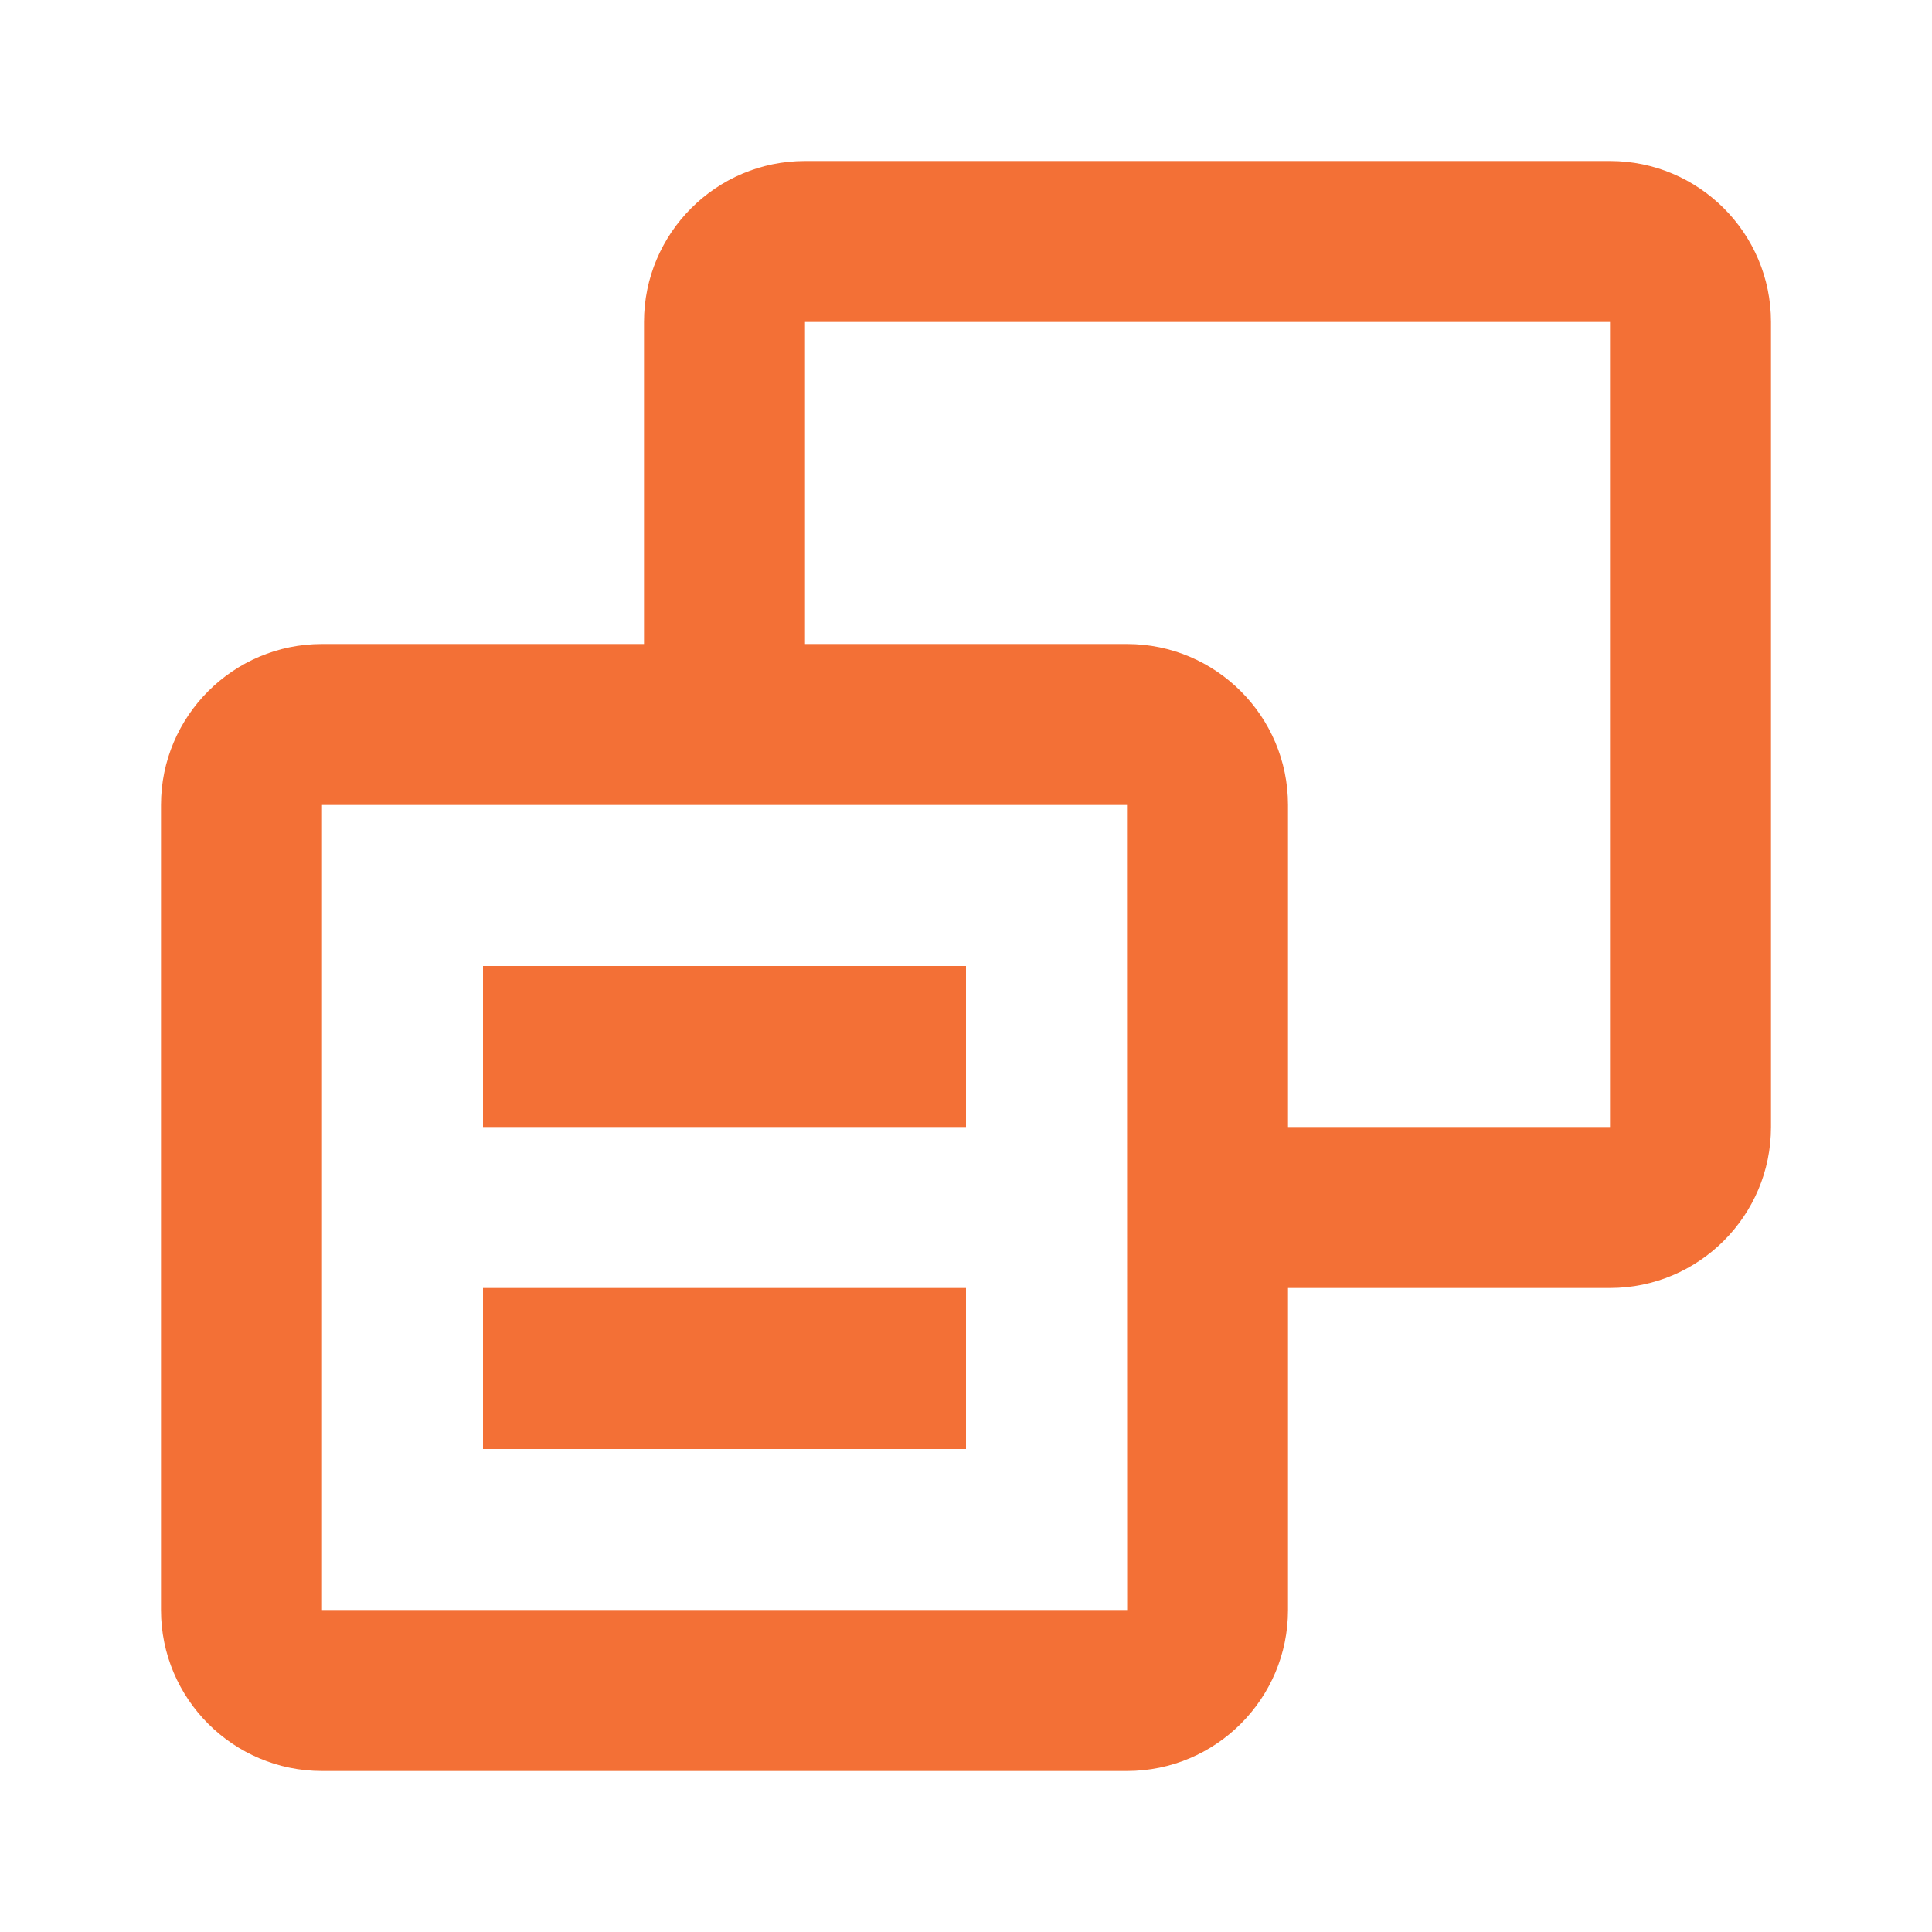
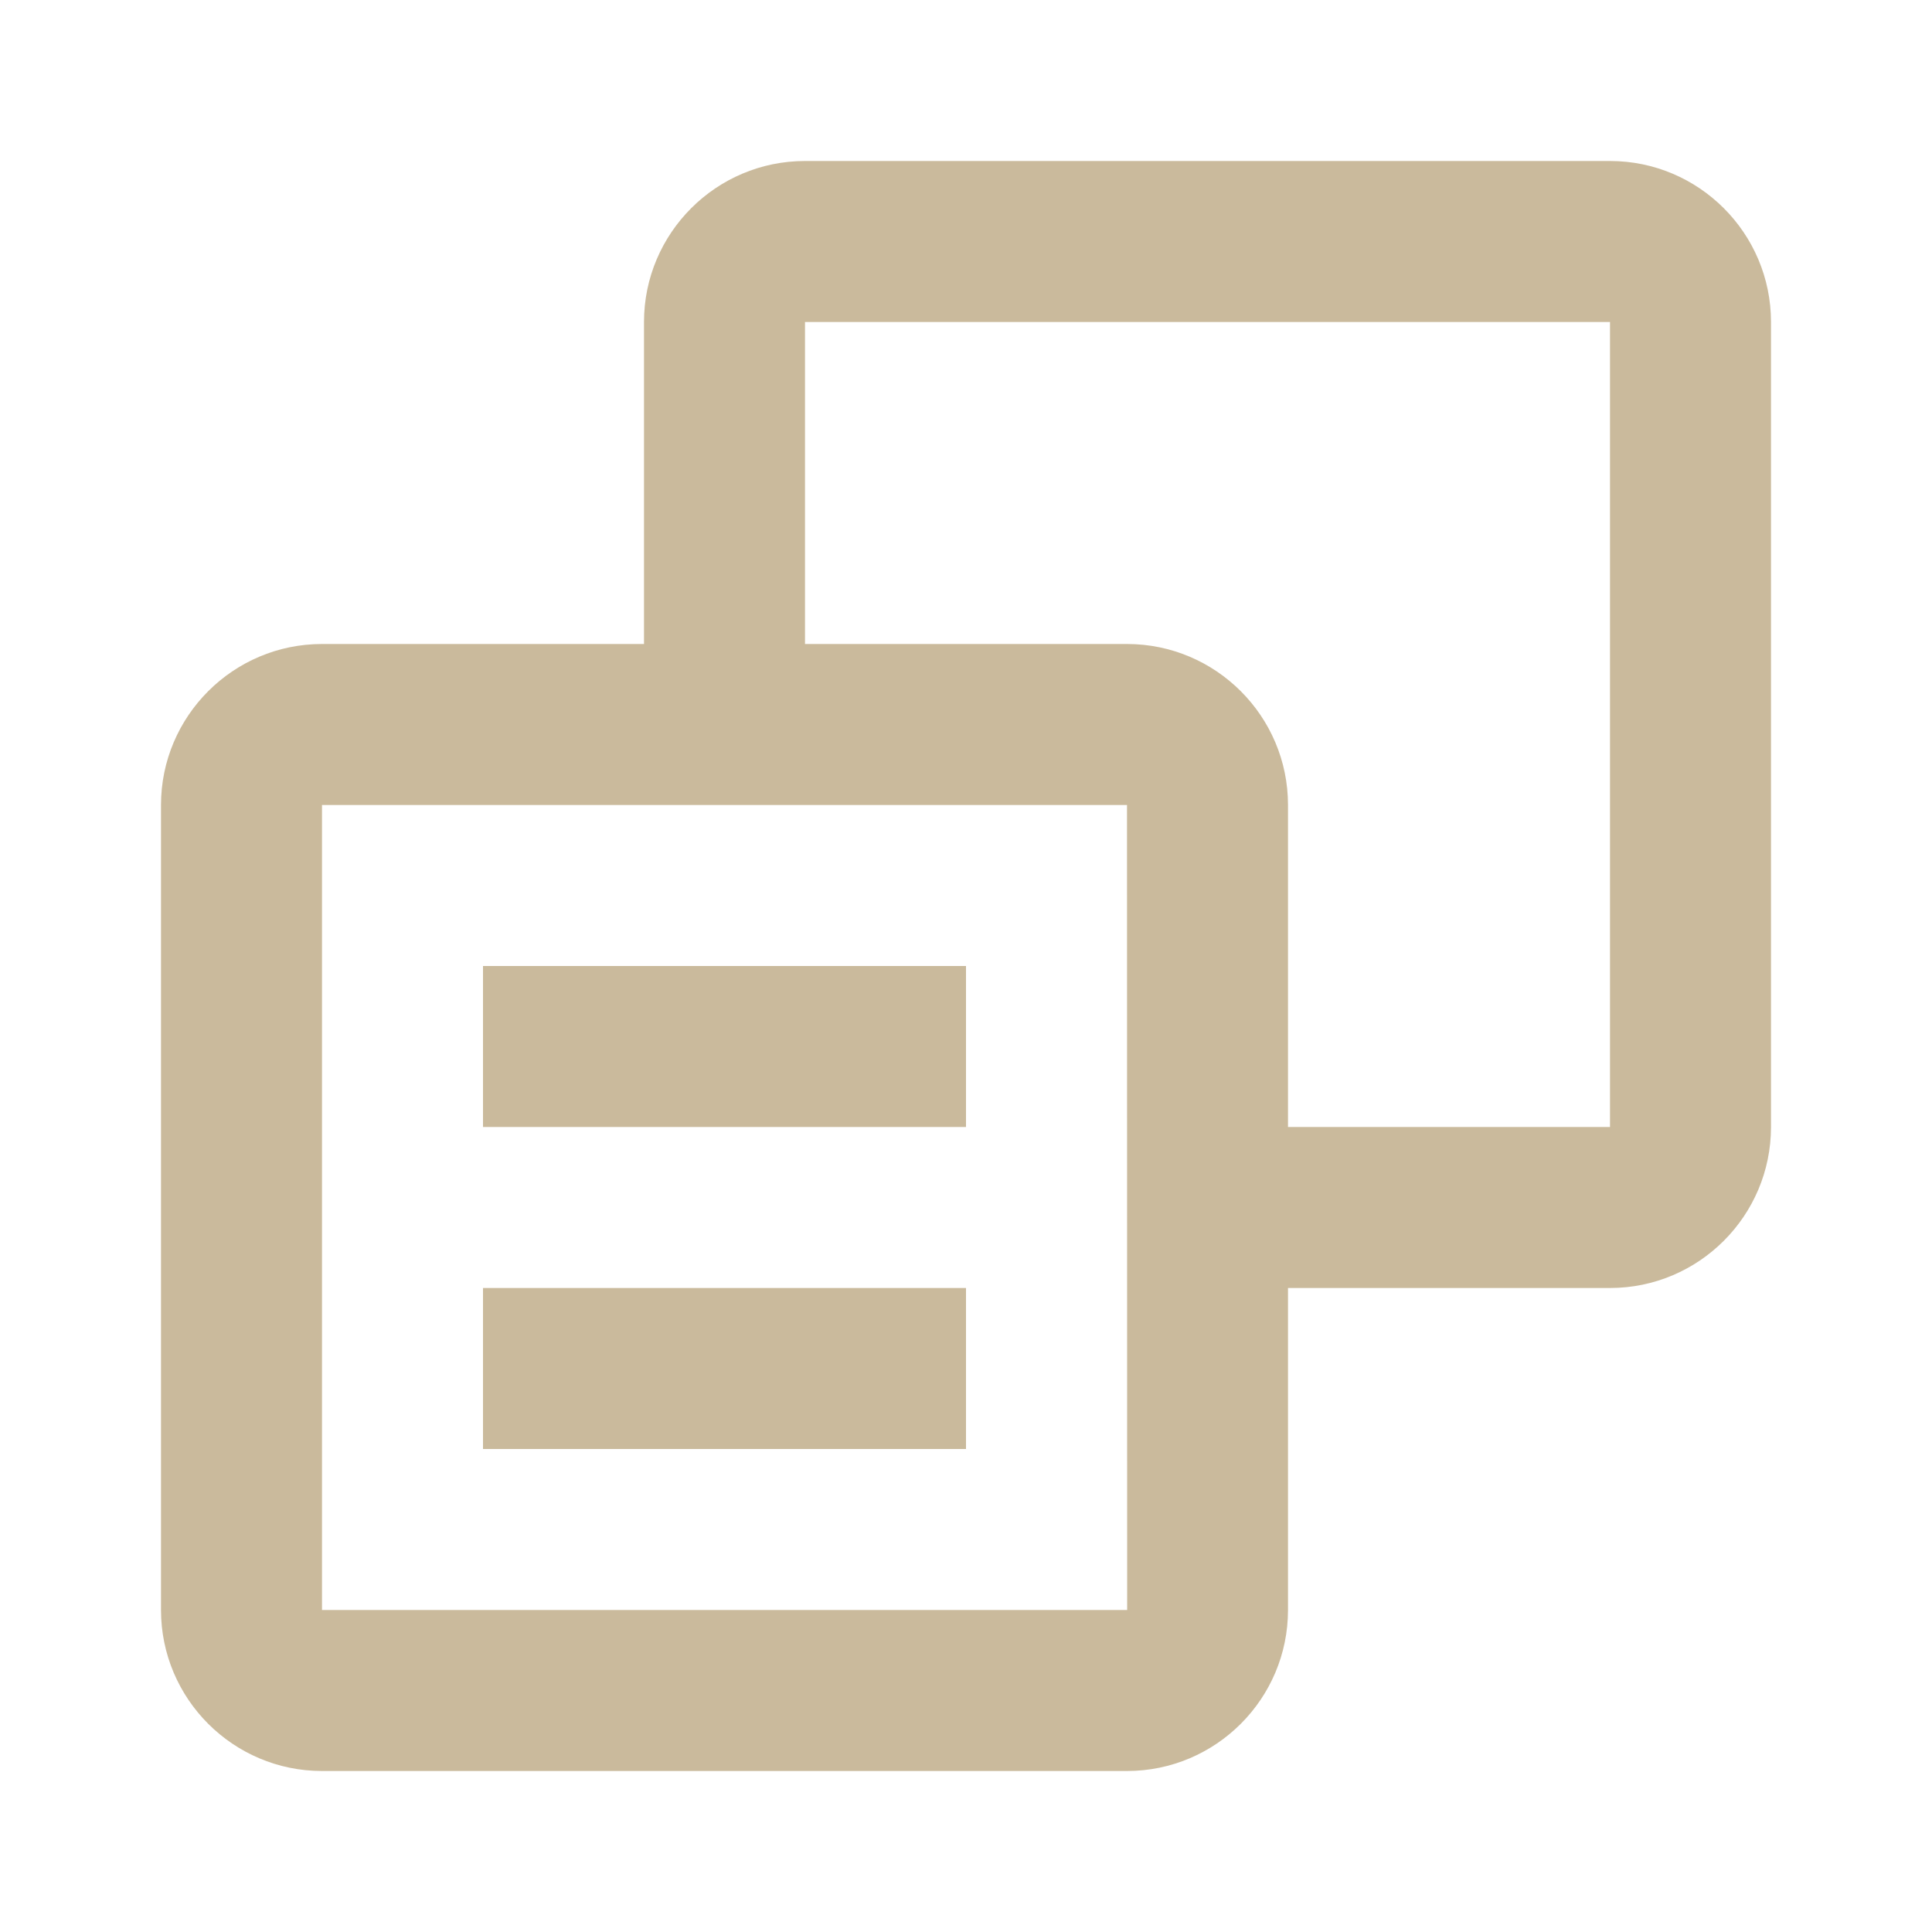
- <svg xmlns="http://www.w3.org/2000/svg" width="24" height="24" viewBox="0 0 24 24" fill="#f37036">
+ <svg xmlns="http://www.w3.org/2000/svg" width="24" height="24" viewBox="0 0 24 24" fill="#caba9c">
  <path d="M20 2H10c-1.103 0-2 .897-2 2v4H4c-1.103 0-2 .897-2 2v10c0 1.103.897 2 2 2h10c1.103 0 2-.897 2-2v-4h4c1.103 0 2-.897 2-2V4c0-1.103-.897-2-2-2zM4 20V10h10l.002 10H4zm16-6h-4v-4c0-1.103-.897-2-2-2h-4V4h10v10z" />
  <path d="M6 12h6v2H6zm0 4h6v2H6z" />
</svg>
